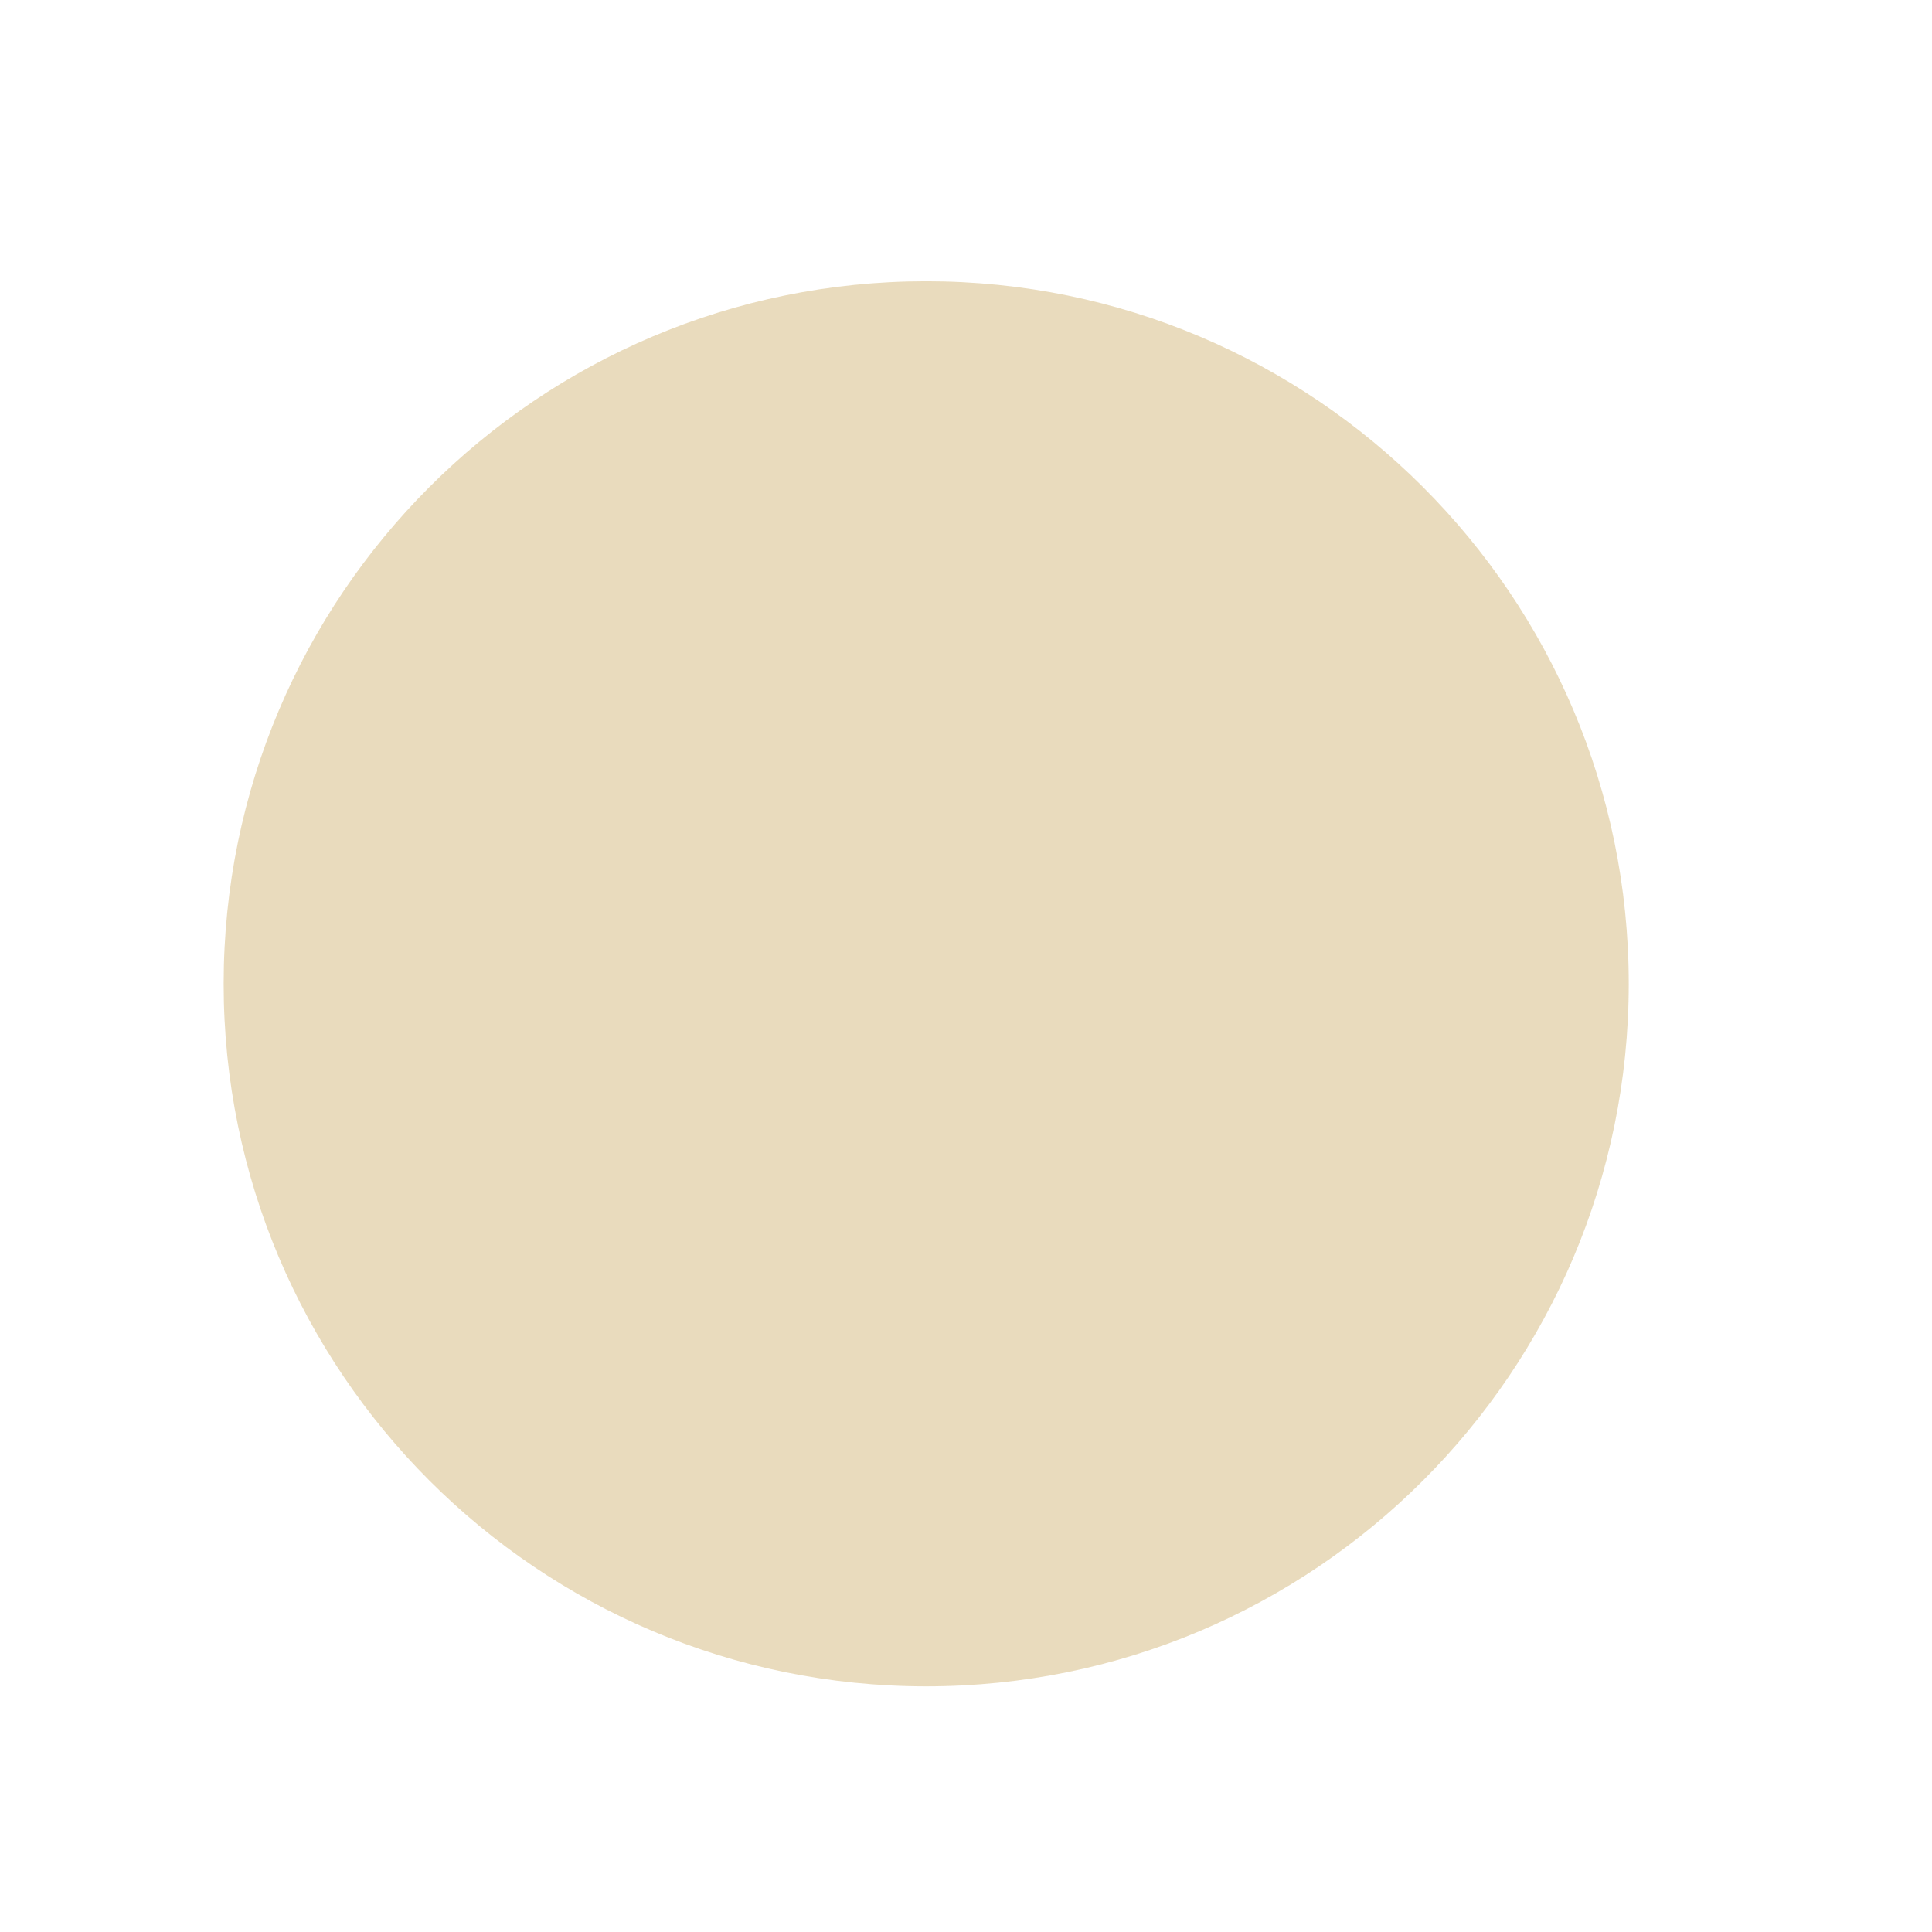
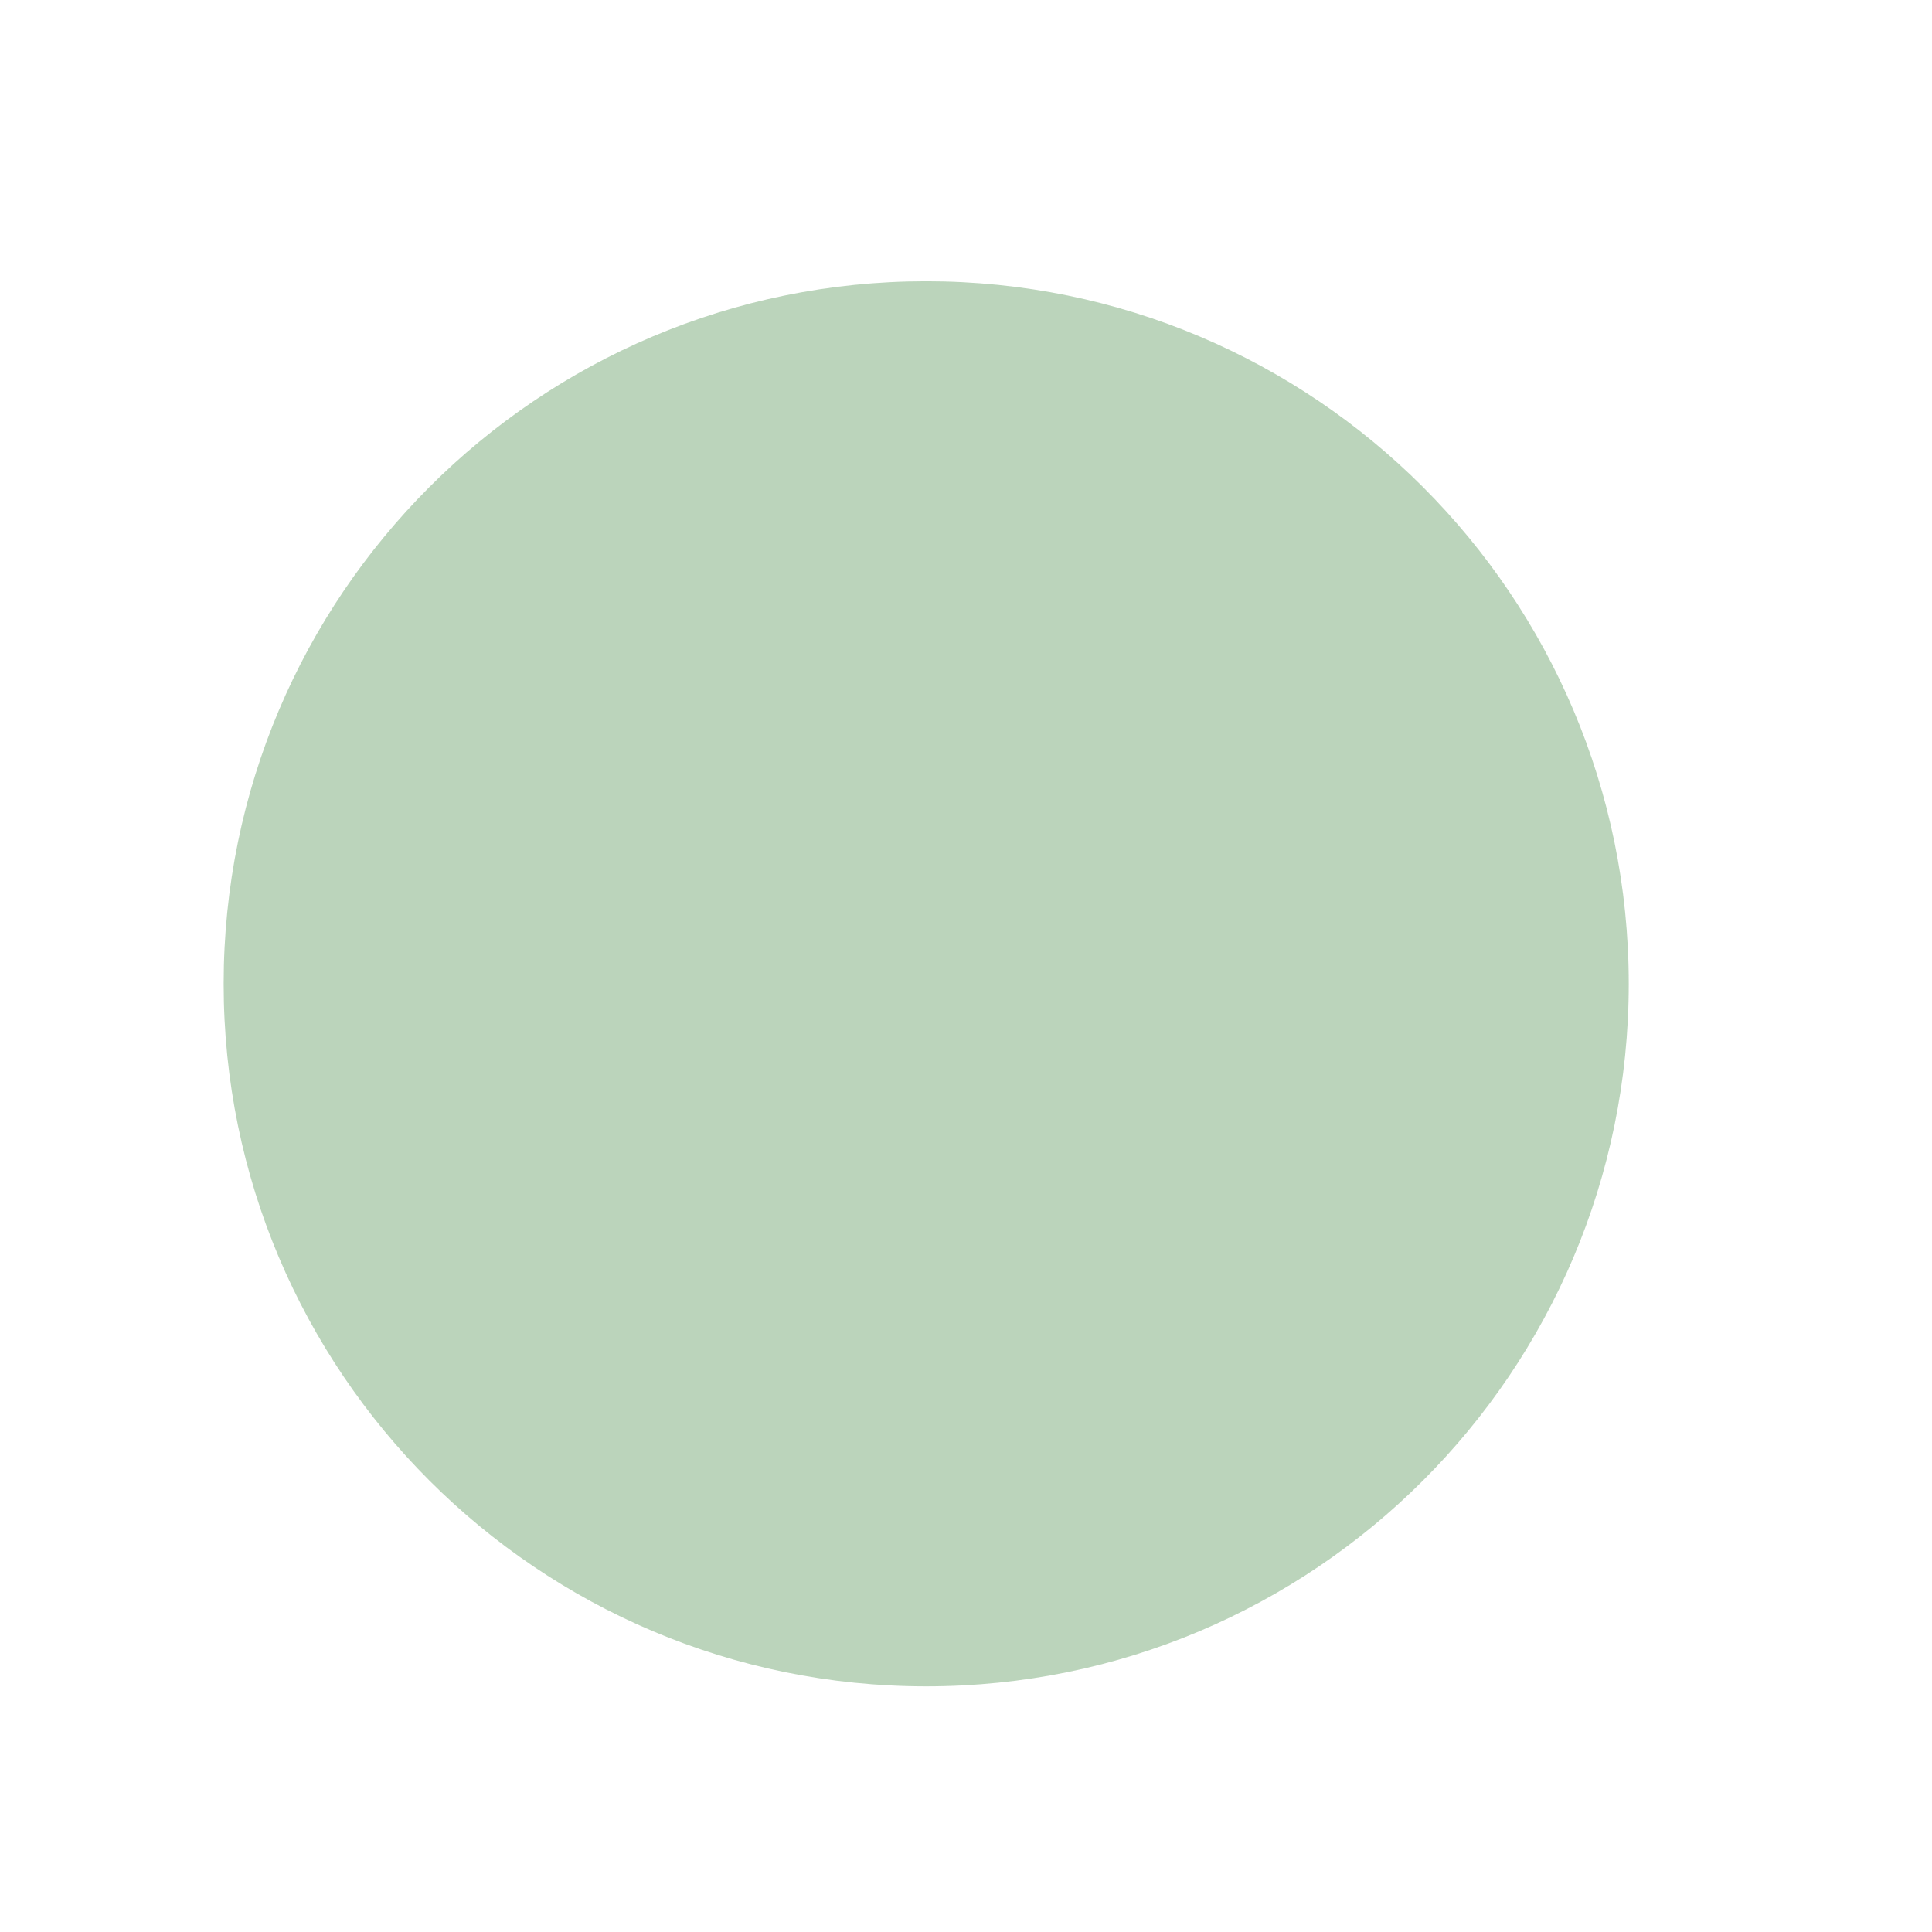
<svg xmlns="http://www.w3.org/2000/svg" xmlns:xlink="http://www.w3.org/1999/xlink" id="svg4306" width="22" height="22" version="1.1" style="enable-background:new">
  <defs id="defs24" />
  <use x="0" y="0" xlink:href="#g1051" id="use1053" transform="translate(27.9661)" width="100%" height="100%" />
  <g style="display:inline" id="active-center" transform="translate(-481.4533,188.8405)">
    <g id="g4909-8-6" style="display:inline;opacity:1" transform="translate(-781,-432.6378)">
-       <ellipse cy="255" cx="1273" style="display:inline;opacity:0.5;fill:#d4b87b;fill-opacity:1;stroke:none;stroke-width:0;stroke-linecap:butt;stroke-linejoin:miter;stroke-miterlimit:4;stroke-dasharray:none;stroke-dashoffset:0;stroke-opacity:1" id="path4068-7-5-9-6-7-2-1-6-7" rx="8" ry="8" />
+       <ellipse cy="255" cx="1273" style="display:inline;opacity:0.5;fill:#77aa77;fill-opacity:1;stroke:none;stroke-width:0;stroke-linecap:butt;stroke-linejoin:miter;stroke-miterlimit:4;stroke-dasharray:none;stroke-dashoffset:0;stroke-opacity:1" id="path4068-7-5-9-6-7-2-1-6-7" rx="8" ry="8" />
      <g style="display:inline;opacity:1;fill:#c0e3ff;fill-opacity:1" id="g4834-0-8-5" transform="translate(1265,247)">
        <g transform="translate(-81.0002,-967)" style="display:inline;fill:#c0e3ff;fill-opacity:1" id="layer9-3-4-4-3" />
        <g transform="translate(-81.0002,-967)" id="layer10-4-1-3-5" style="fill:#c0e3ff;fill-opacity:1" />
        <g transform="translate(-81.0002,-967)" id="layer11-2-6-1-6" style="fill:#c0e3ff;fill-opacity:1" />
        <g transform="translate(-81.0002,-967)" id="layer13-5-4-4-2" style="fill:#c0e3ff;fill-opacity:1" />
        <g transform="translate(-81.0002,-967)" id="layer14-6-0-9-9" style="fill:#c0e3ff;fill-opacity:1" />
        <g transform="translate(-81.0002,-967)" style="display:inline;fill:#c0e3ff;fill-opacity:1" id="layer15-52-1-2-1" />
        <g transform="translate(-81.0002,-967)" style="display:inline;fill:#c0e3ff;fill-opacity:1" id="g71291-3-9-0-2" />
        <g transform="translate(-81.0002,-967)" style="display:inline;fill:#c0e3ff;fill-opacity:1" id="g4953-8-2-6-7" />
        <g transform="translate(-81.0002,-967)" style="display:inline;fill:#c0e3ff;fill-opacity:1" id="layer12-45-6-8-0" />
      </g>
    </g>
    <rect y="-185.638" x="484" height="16" width="16" id="rect17883-11-9-9" style="display:inline;opacity:1;fill:none;fill-opacity:1;stroke:none;stroke-width:1;stroke-linecap:butt;stroke-linejoin:miter;stroke-miterlimit:4;stroke-dasharray:none;stroke-dashoffset:0;stroke-opacity:0" />
  </g>
  <g transform="translate(-481.4533,232.8405)" id="hover-center" style="display:inline">
    <g transform="translate(-781,-432.6378)" style="display:inline;opacity:1" id="g6314-3">
-       <ellipse ry="8" rx="8" id="ellipse6288-6" style="display:inline;opacity:0.5;fill:#d4b87b;fill-opacity:0.969;stroke:none;stroke-width:0;stroke-linecap:butt;stroke-linejoin:miter;stroke-miterlimit:4;stroke-dasharray:none;stroke-dashoffset:0;stroke-opacity:1" cx="1273" cy="255" />
+       <ellipse ry="8" rx="8" id="ellipse6288-6" style="display:inline;opacity:0.5;fill:#77aa77;fill-opacity:0.969;stroke:none;stroke-width:0;stroke-linecap:butt;stroke-linejoin:miter;stroke-miterlimit:4;stroke-dasharray:none;stroke-dashoffset:0;stroke-opacity:1" cx="1273" cy="255" />
      <g transform="translate(1265,247)" id="g6312-0" style="display:inline;opacity:1;fill:#c0e3ff;fill-opacity:1">
        <g id="g6292-6" style="display:inline;fill:#c0e3ff;fill-opacity:1" transform="translate(-81.0002,-967)" />
        <g style="fill:#c0e3ff;fill-opacity:1" id="g6294-2" transform="translate(-81.0002,-967)" />
        <g style="fill:#c0e3ff;fill-opacity:1" id="g6296-6" transform="translate(-81.0002,-967)" />
        <g style="fill:#c0e3ff;fill-opacity:1" id="g6298-1" transform="translate(-81.0002,-967)" />
        <g style="fill:#c0e3ff;fill-opacity:1" id="g6300-8" transform="translate(-81.0002,-967)" />
        <g id="g6302-7" style="display:inline;fill:#c0e3ff;fill-opacity:1" transform="translate(-81.0002,-967)" />
        <g id="g6304-9" style="display:inline;fill:#c0e3ff;fill-opacity:1" transform="translate(-81.0002,-967)" />
        <g id="g6306-2" style="display:inline;fill:#c0e3ff;fill-opacity:1" transform="translate(-81.0002,-967)" />
        <g id="g6310-0" style="display:inline;fill:#c0e3ff;fill-opacity:1" transform="translate(-81.0002,-967)">
          <path d="m 86,976 v -2 h 6 v 2 z" id="path6308-2" style="color:#000000;font-style:normal;font-variant:normal;font-weight:normal;font-stretch:normal;font-size:medium;line-height:normal;font-family:Sans;-inkscape-font-specification:Sans;text-indent:0;text-align:start;text-decoration:none;text-decoration-line:none;letter-spacing:normal;word-spacing:normal;text-transform:none;writing-mode:lr-tb;direction:ltr;baseline-shift:baseline;text-anchor:start;display:inline;overflow:visible;visibility:visible;opacity:0.65;fill:#000000;fill-opacity:1;stroke:none;stroke-width:2;marker:none;enable-background:accumulate" />
        </g>
      </g>
    </g>
    <rect style="display:inline;opacity:1;fill:none;fill-opacity:1;stroke:none;stroke-width:1;stroke-linecap:butt;stroke-linejoin:miter;stroke-miterlimit:4;stroke-dasharray:none;stroke-dashoffset:0;stroke-opacity:0" id="rect6316-3" width="16" height="16" x="484" y="-185.638" />
  </g>
  <g id="pressed-center" transform="translate(-481.4533,256.8405)">
    <g id="g6410-7" style="display:inline;opacity:1" transform="translate(-781,-432.6378)">
-       <circle cy="255" cx="1273" style="display:inline;opacity:0.5;fill:#d4b87b;fill-opacity:1;stroke:none;stroke-width:0;stroke-linecap:butt;stroke-linejoin:miter;stroke-miterlimit:4;stroke-dasharray:none;stroke-dashoffset:0;stroke-opacity:1" id="ellipse6384-5" r="8" />
+       <circle cy="255" cx="1273" style="display:inline;opacity:0.5;fill:#77aa77;fill-opacity:1;stroke:none;stroke-width:0;stroke-linecap:butt;stroke-linejoin:miter;stroke-miterlimit:4;stroke-dasharray:none;stroke-dashoffset:0;stroke-opacity:1" id="ellipse6384-5" r="8" />
      <g style="display:inline;opacity:1;fill:#c0e3ff;fill-opacity:1" id="g6408-9" transform="translate(1265,247)">
        <g transform="translate(-81.0002,-967)" style="display:inline;fill:#c0e3ff;fill-opacity:1" id="g6388-2" />
        <g transform="translate(-81.0002,-967)" id="g6390-2" style="fill:#c0e3ff;fill-opacity:1" />
        <g transform="translate(-81.0002,-967)" id="g6392-8" style="fill:#c0e3ff;fill-opacity:1" />
        <g transform="translate(-81.0002,-967)" id="g6394-9" style="fill:#c0e3ff;fill-opacity:1" />
        <g transform="translate(-81.0002,-967)" id="g6396-7" style="fill:#c0e3ff;fill-opacity:1" />
        <g transform="translate(-81.0002,-967)" style="display:inline;fill:#c0e3ff;fill-opacity:1" id="g6398-3" />
        <g transform="translate(-81.0002,-967)" style="display:inline;fill:#c0e3ff;fill-opacity:1" id="g6400-6" />
        <g transform="translate(-81.0002,-967)" style="display:inline;fill:#c0e3ff;fill-opacity:1" id="g6402-1" />
        <g transform="translate(-81.0002,-967)" style="display:inline;fill:#c0e3ff;fill-opacity:1" id="g6406-2">
          <path style="color:#000000;font-style:normal;font-variant:normal;font-weight:normal;font-stretch:normal;font-size:medium;line-height:normal;font-family:Sans;-inkscape-font-specification:Sans;text-indent:0;text-align:start;text-decoration:none;text-decoration-line:none;letter-spacing:normal;word-spacing:normal;text-transform:none;writing-mode:lr-tb;direction:ltr;baseline-shift:baseline;text-anchor:start;display:inline;overflow:visible;visibility:visible;opacity:0.75;fill:#000000;fill-opacity:1;stroke:none;stroke-width:2;marker:none;enable-background:accumulate" id="path6404-9" d="m 86,974 v 2 h 6 v -2 z" />
        </g>
      </g>
    </g>
    <rect y="-185.638" x="484" height="16" width="16" id="rect6412-3" style="display:inline;opacity:1;fill:none;fill-opacity:1;stroke:none;stroke-width:1;stroke-linecap:butt;stroke-linejoin:miter;stroke-miterlimit:4;stroke-dasharray:none;stroke-dashoffset:0;stroke-opacity:0" />
  </g>
  <g transform="translate(-481.4533,209.7554)" id="inactive-center" style="display:inline">
    <g transform="translate(-781,-432.6378)" style="display:inline;opacity:1" id="g6502-9">
-       <ellipse ry="7.915" rx="7.915" id="ellipse6478-4" style="display:inline;opacity:0.5;fill:#d4b87b;fill-opacity:1;stroke:none;stroke-width:0;stroke-linecap:butt;stroke-linejoin:miter;stroke-miterlimit:4;stroke-dasharray:none;stroke-dashoffset:0;stroke-opacity:1" cx="1273" cy="255" />
+       <ellipse ry="7.915" rx="7.915" id="ellipse6478-4" style="display:inline;opacity:0.5;fill:#77aa77;fill-opacity:1;stroke:none;stroke-width:0;stroke-linecap:butt;stroke-linejoin:miter;stroke-miterlimit:4;stroke-dasharray:none;stroke-dashoffset:0;stroke-opacity:1" cx="1273" cy="255" />
      <g transform="translate(1265,247)" id="g6500-7" style="display:inline;opacity:1;fill:#c0e3ff;fill-opacity:1">
        <g id="g6482-8" style="display:inline;fill:#c0e3ff;fill-opacity:1" transform="translate(-81.0002,-967)" />
        <g style="fill:#c0e3ff;fill-opacity:1" id="g6484-4" transform="translate(-81.0002,-967)" />
        <g style="fill:#c0e3ff;fill-opacity:1" id="g6486-5" transform="translate(-81.0002,-967)" />
        <g style="fill:#c0e3ff;fill-opacity:1" id="g6488-0" transform="translate(-81.0002,-967)" />
        <g style="fill:#c0e3ff;fill-opacity:1" id="g6490-3" transform="translate(-81.0002,-967)" />
        <g id="g6492-6" style="display:inline;fill:#c0e3ff;fill-opacity:1" transform="translate(-81.0002,-967)" />
        <g id="g6494-1" style="display:inline;fill:#c0e3ff;fill-opacity:1" transform="translate(-81.0002,-967)" />
        <g id="g6496-0" style="display:inline;fill:#c0e3ff;fill-opacity:1" transform="translate(-81.0002,-967)" />
        <g id="g6498-6" style="display:inline;fill:#c0e3ff;fill-opacity:1" transform="translate(-81.0002,-967)" />
      </g>
    </g>
    <rect style="display:inline;opacity:1;fill:none;fill-opacity:1;stroke:none;stroke-width:1;stroke-linecap:butt;stroke-linejoin:miter;stroke-miterlimit:4;stroke-dasharray:none;stroke-dashoffset:0;stroke-opacity:0" id="rect6504-3" width="16" height="16" x="484" y="-185.638" />
  </g>
  <g style="display:inline" id="deactivated-center" transform="translate(-458.2506,209.7554)">
    <g id="g1055" style="display:inline;opacity:1" transform="translate(-781,-432.6378)">
      <ellipse cy="255" cx="1273" style="display:inline;opacity:0.5;fill:#888888;fill-opacity:1;stroke:none;stroke-width:0;stroke-linecap:butt;stroke-linejoin:miter;stroke-miterlimit:4;stroke-dasharray:none;stroke-dashoffset:0;stroke-opacity:1" id="ellipse1033" rx="7.915" ry="7.915" />
      <g style="display:inline;opacity:1;fill:#c0e3ff;fill-opacity:1" id="g1053" transform="translate(1265,247)">
        <g transform="translate(-81.0002,-967)" style="display:inline;fill:#c0e3ff;fill-opacity:1" id="g1035" />
        <g transform="translate(-81.0002,-967)" id="g1037" style="fill:#c0e3ff;fill-opacity:1" />
        <g transform="translate(-81.0002,-967)" id="g1039" style="fill:#c0e3ff;fill-opacity:1" />
        <g transform="translate(-81.0002,-967)" id="g1041" style="fill:#c0e3ff;fill-opacity:1" />
        <g transform="translate(-81.0002,-967)" id="g1043" style="fill:#c0e3ff;fill-opacity:1" />
        <g transform="translate(-81.0002,-967)" style="display:inline;fill:#c0e3ff;fill-opacity:1" id="g1045" />
        <g transform="translate(-81.0002,-967)" style="display:inline;fill:#c0e3ff;fill-opacity:1" id="g1047" />
        <g transform="translate(-81.0002,-967)" style="display:inline;fill:#c0e3ff;fill-opacity:1" id="g1049" />
        <g transform="translate(-81.0002,-967)" style="display:inline;fill:#c0e3ff;fill-opacity:1" id="g1051" />
      </g>
    </g>
    <rect y="-185.638" x="484" height="16" width="16" id="rect1057" style="display:inline;opacity:1;fill:none;fill-opacity:1;stroke:none;stroke-width:1;stroke-linecap:butt;stroke-linejoin:miter;stroke-miterlimit:4;stroke-dasharray:none;stroke-dashoffset:0;stroke-opacity:0" />
  </g>
</svg>
